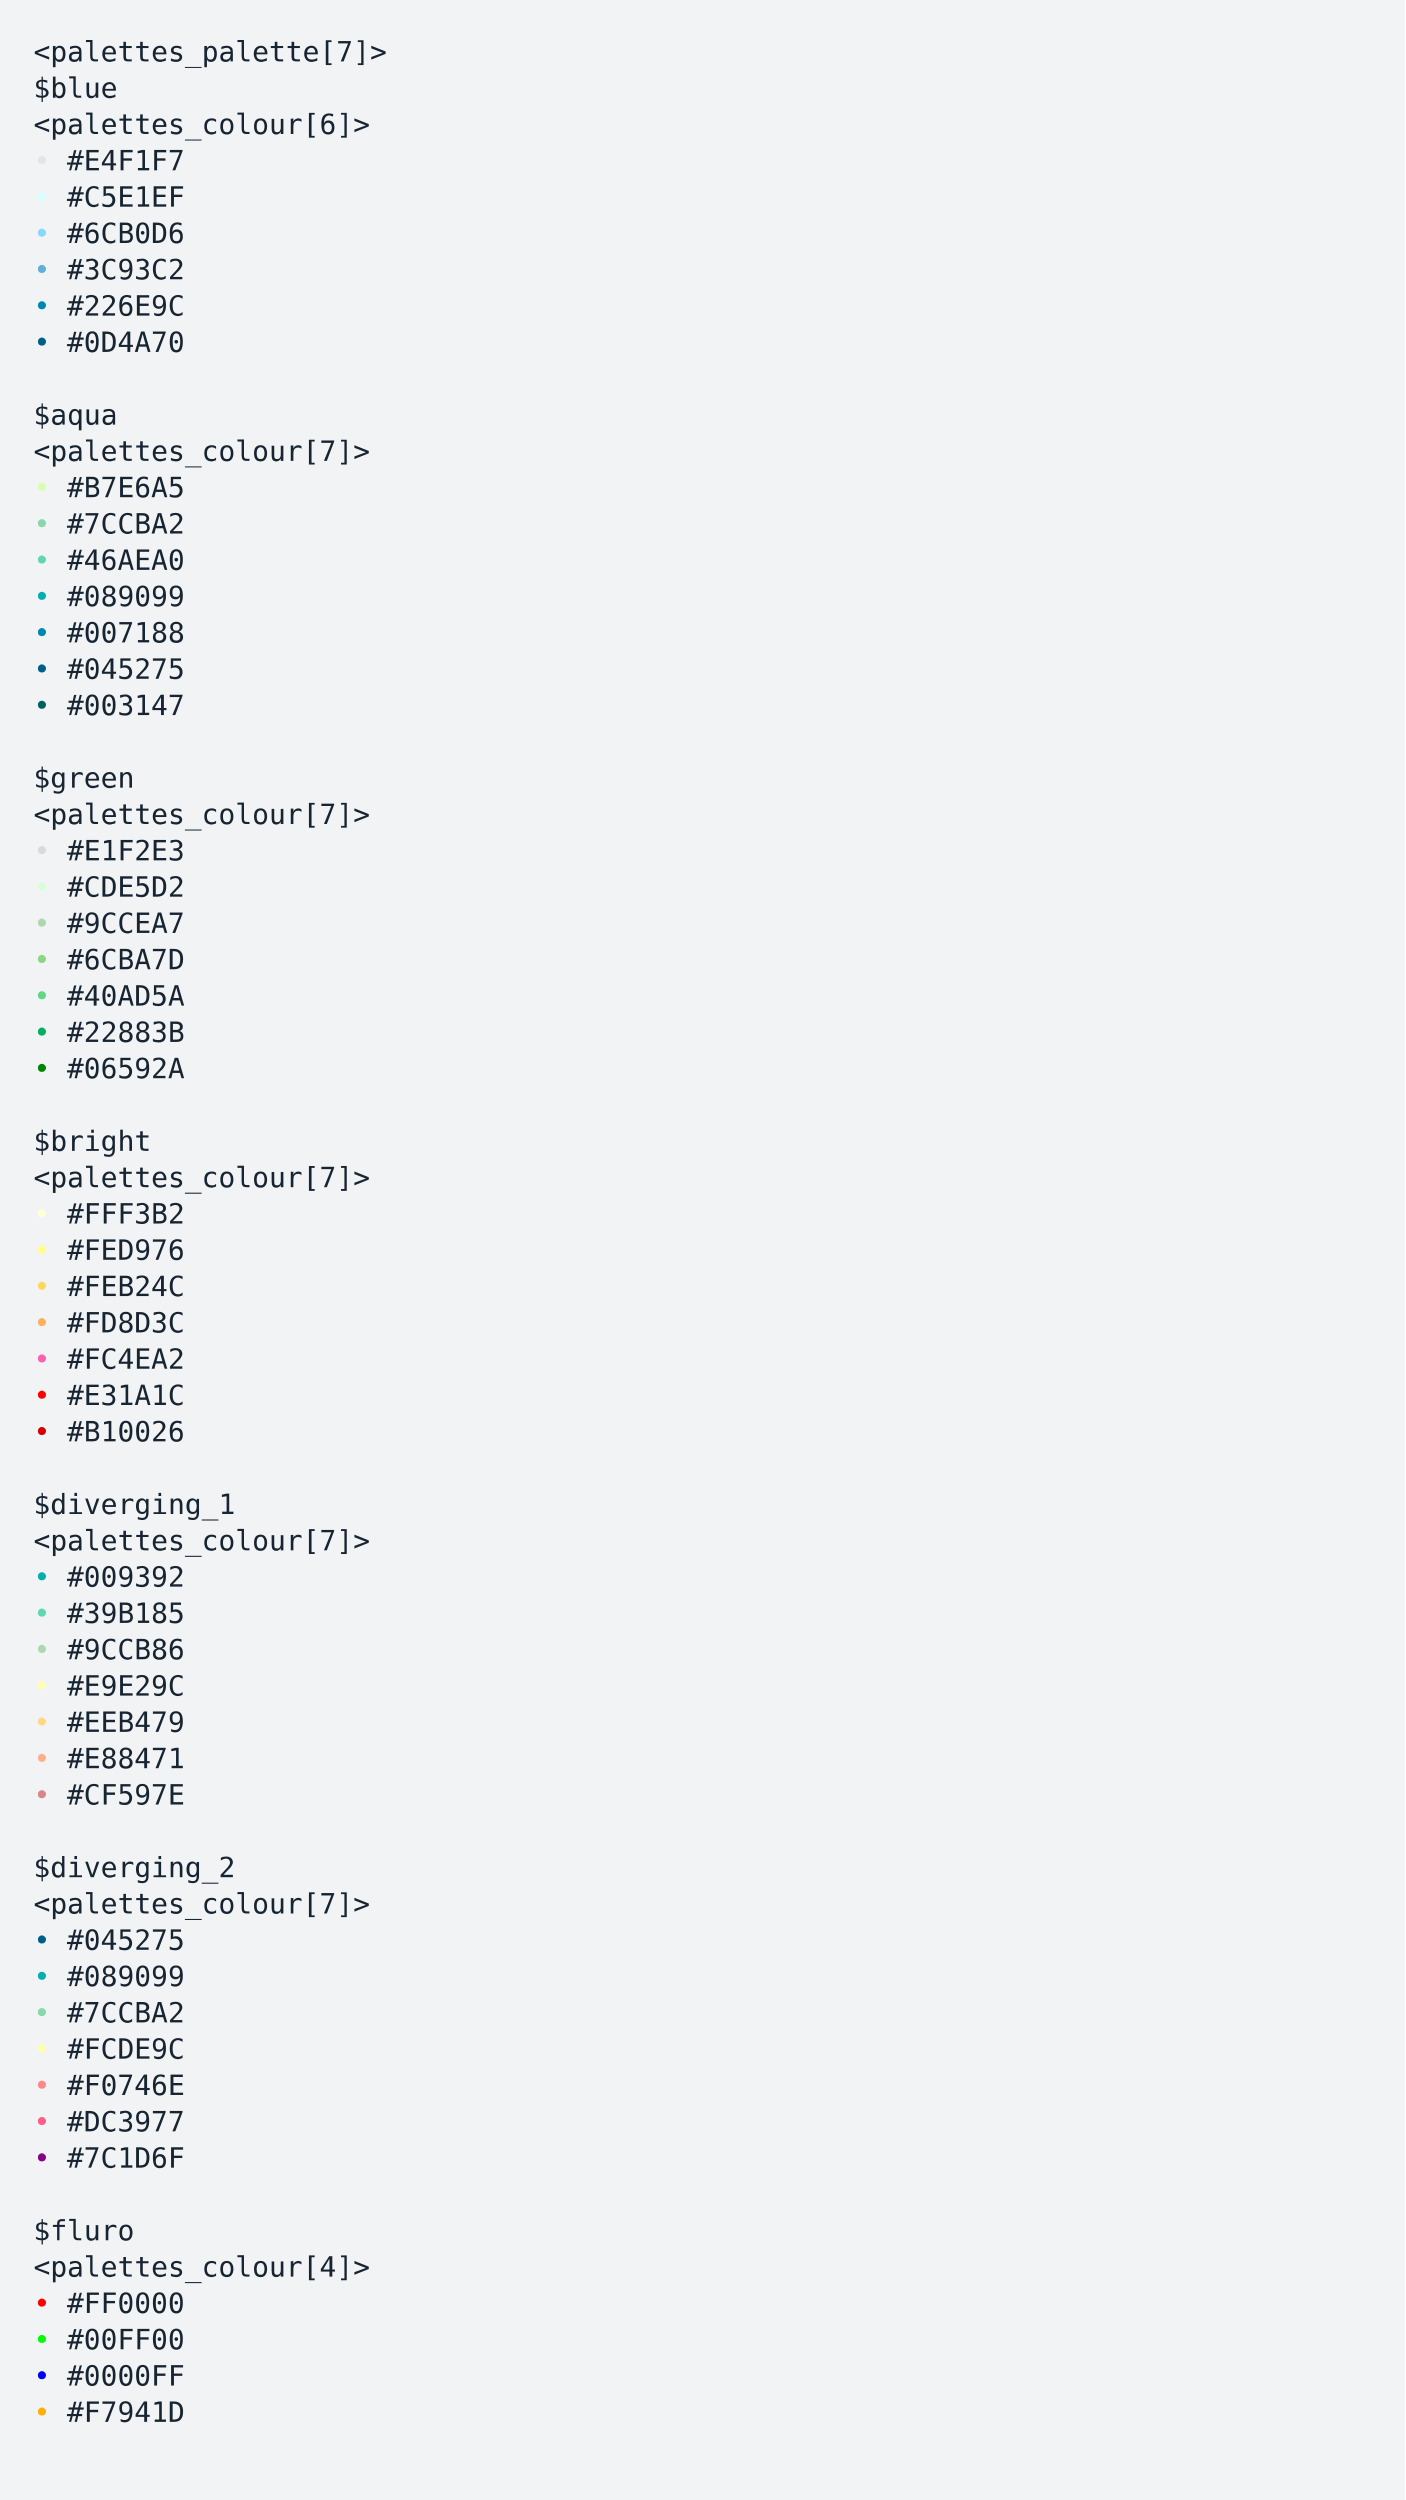
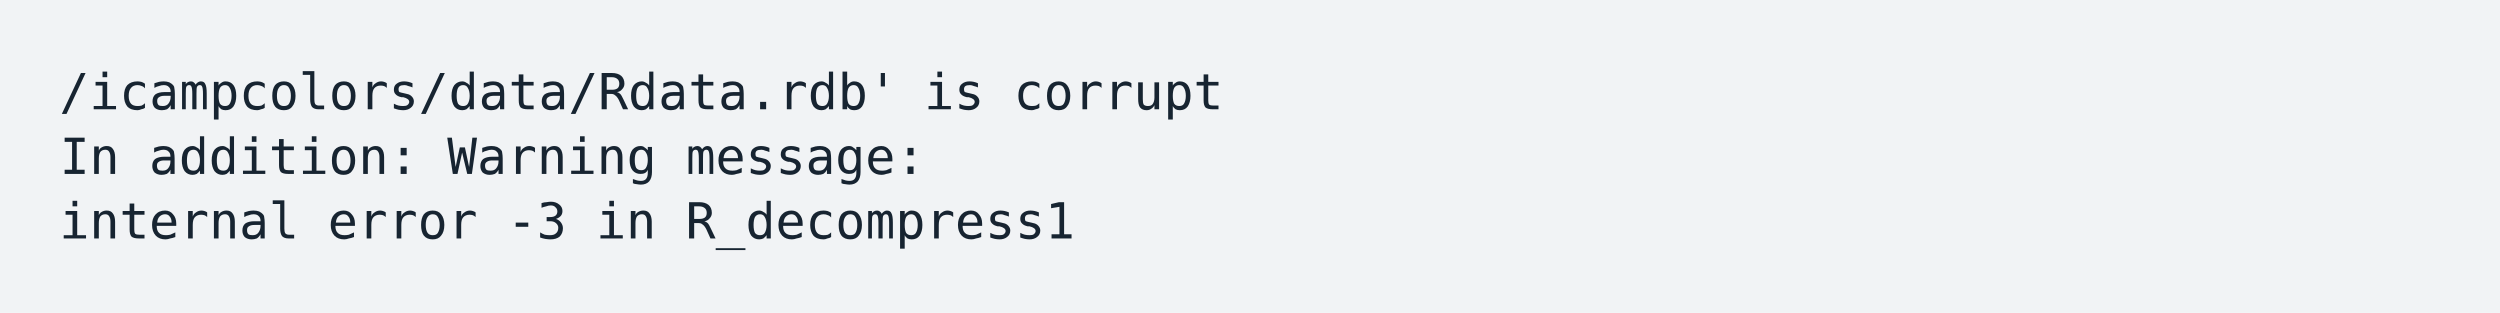
- <svg xmlns="http://www.w3.org/2000/svg" xmlns:xlink="http://www.w3.org/1999/xlink" width="840" height="1494.57">
-   <rect width="840" height="1494.57" rx="0" ry="0" class="a" />
-   <svg height="1454.57" viewBox="0 0 80 145.457" width="800" x="20" y="20">
-     <style>.a{fill:rgb(241,243,245)}.b{font-family:'Fira Code',Monaco,Consolas,Menlo,'Bitstream Vera Sans Mono','Powerline Symbols',monospace}.c{fill:rgb(23,36,49);white-space:pre}.d{fill:rgb(135,215,175);white-space:pre}.e{fill:rgb(0,175,175);white-space:pre}.f{fill:rgb(0,95,135);white-space:pre}.g{fill:transparent}.h{fill:rgb(228,228,228);white-space:pre}.i{fill:rgb(215,255,255);white-space:pre}.j{fill:rgb(135,215,255);white-space:pre}.k{fill:rgb(95,175,215);white-space:pre}.l{fill:rgb(0,135,175);white-space:pre}.m{fill:rgb(215,255,175);white-space:pre}.n{fill:rgb(95,215,175);white-space:pre}.o{fill:rgb(0,95,95);white-space:pre}.p{fill:rgb(218,218,218);white-space:pre}.q{fill:rgb(215,255,215);white-space:pre}.r{fill:rgb(175,215,175);white-space:pre}.s{fill:rgb(135,215,135);white-space:pre}.t{fill:rgb(95,215,135);white-space:pre}.u{fill:rgb(0,175,95);white-space:pre}.v{fill:rgb(0,135,0);white-space:pre}.w{fill:rgb(255,255,215);white-space:pre}.x{fill:rgb(255,255,135);white-space:pre}.y{fill:rgb(255,215,95);white-space:pre}.z{fill:rgb(255,175,95);white-space:pre}.A{fill:rgb(255,95,175);white-space:pre}.B{fill:rgb(255,0,0);white-space:pre}.C{fill:rgb(215,0,0);white-space:pre}.D{fill:rgb(255,255,175);white-space:pre}.E{fill:rgb(255,215,135);white-space:pre}.F{fill:rgb(255,175,135);white-space:pre}.G{fill:rgb(215,135,135);white-space:pre}.H{fill:rgb(255,135,135);white-space:pre}.I{fill:rgb(255,95,135);white-space:pre}.J{fill:rgb(135,0,135);white-space:pre}.K{fill:rgb(0,255,0);white-space:pre}.L{fill:rgb(0,0,255);white-space:pre}.M{fill:rgb(255,175,0);white-space:pre}</style>
+ <svg xmlns="http://www.w3.org/2000/svg" xmlns:xlink="http://www.w3.org/1999/xlink" width="840" height="105.13">
+   <rect width="840" height="105.13" rx="0" ry="0" class="a" />
+   <svg height="65.13" viewBox="0 0 80 6.513" width="800" x="20" y="20">
+     <style>.a{fill:rgb(241,243,245)}.b{font-family:'Fira Code',Monaco,Consolas,Menlo,'Bitstream Vera Sans Mono','Powerline Symbols',monospace}.c{fill:transparent}.d{fill:rgb(23,36,49);white-space:pre}</style>
    <g font-family="'Fira Code',Monaco,Consolas,Menlo,'Bitstream Vera Sans Mono','Powerline Symbols',monospace" font-size="1.67" class="b">
      <defs>
-         <symbol id="1">
-           <text font-size="1.67" x="0" y="1.67" class="c">&lt;palettes_colour[7]&gt;</text>
-         </symbol>
-         <symbol id="2">
-           <text font-size="1.67" x="0" y="1.67" class="d">•</text>
-           <text font-size="1.67" x="2.004" y="1.67" class="c">#7CCBA2</text>
-         </symbol>
-         <symbol id="3">
-           <text font-size="1.67" x="0" y="1.67" class="e">•</text>
-           <text font-size="1.67" x="2.004" y="1.67" class="c">#089099</text>
-         </symbol>
-         <symbol id="4">
-           <text font-size="1.67" x="0" y="1.67" class="f">•</text>
-           <text font-size="1.67" x="2.004" y="1.67" class="c">#045275</text>
-         </symbol>
        <symbol id="a">
-           <rect height="67" width="80" x="0" y="0" class="g" />
+           <rect height="3" width="80" x="0" y="0" class="c" />
        </symbol>
      </defs>
-       <rect height="145.457" width="80" class="a" />
+       <rect height="6.513" width="80" class="a" />
      <svg x="0" y="0" width="80">
        <svg x="0">
          <use xlink:href="#a" />
-           <text font-size="1.67" x="0" y="1.67" class="c">&lt;palettes_palette[7]&gt;</text>
-           <text font-size="1.67" x="0" y="3.841" class="c">$blue</text>
-           <text font-size="1.67" x="0" y="6.012" class="c">&lt;palettes_colour[6]&gt;</text>
-           <text font-size="1.67" x="0" y="8.183" class="h">•</text>
-           <text font-size="1.67" x="2.004" y="8.183" class="c">#E4F1F7</text>
-           <text font-size="1.67" x="0" y="10.354" class="i">•</text>
-           <text font-size="1.67" x="2.004" y="10.354" class="c">#C5E1EF</text>
-           <text font-size="1.67" x="0" y="12.525" class="j">•</text>
-           <text font-size="1.67" x="2.004" y="12.525" class="c">#6CB0D6</text>
-           <text font-size="1.67" x="0" y="14.696" class="k">•</text>
-           <text font-size="1.67" x="2.004" y="14.696" class="c">#3C93C2</text>
-           <text font-size="1.67" x="0" y="16.867" class="l">•</text>
-           <text font-size="1.67" x="2.004" y="16.867" class="c">#226E9C</text>
-           <text font-size="1.67" x="0" y="19.038" class="f">•</text>
-           <text font-size="1.67" x="2.004" y="19.038" class="c">#0D4A70</text>
-           <text font-size="1.67" x="0" y="23.38" class="c">$aqua</text>
-           <use xlink:href="#1" y="23.881" />
-           <text font-size="1.67" x="0" y="27.722" class="m">•</text>
-           <text font-size="1.67" x="2.004" y="27.722" class="c">#B7E6A5</text>
-           <use xlink:href="#2" y="28.223" />
-           <text font-size="1.67" x="0" y="32.064" class="n">•</text>
-           <text font-size="1.67" x="2.004" y="32.064" class="c">#46AEA0</text>
-           <use xlink:href="#3" y="32.565" />
-           <text font-size="1.67" x="0" y="36.406" class="l">•</text>
-           <text font-size="1.67" x="2.004" y="36.406" class="c">#007188</text>
-           <use xlink:href="#4" y="36.907" />
-           <text font-size="1.67" x="0" y="40.748" class="o">•</text>
-           <text font-size="1.67" x="2.004" y="40.748" class="c">#003147</text>
-           <text font-size="1.67" x="0" y="45.09" class="c">$green</text>
-           <use xlink:href="#1" y="45.591" />
-           <text font-size="1.67" x="0" y="49.432" class="p">•</text>
-           <text font-size="1.67" x="2.004" y="49.432" class="c">#E1F2E3</text>
-           <text font-size="1.67" x="0" y="51.603" class="q">•</text>
-           <text font-size="1.67" x="2.004" y="51.603" class="c">#CDE5D2</text>
-           <text font-size="1.67" x="0" y="53.774" class="r">•</text>
-           <text font-size="1.67" x="2.004" y="53.774" class="c">#9CCEA7</text>
-           <text font-size="1.67" x="0" y="55.945" class="s">•</text>
-           <text font-size="1.67" x="2.004" y="55.945" class="c">#6CBA7D</text>
-           <text font-size="1.67" x="0" y="58.116" class="t">•</text>
-           <text font-size="1.67" x="2.004" y="58.116" class="c">#40AD5A</text>
-           <text font-size="1.67" x="0" y="60.287" class="u">•</text>
-           <text font-size="1.67" x="2.004" y="60.287" class="c">#22883B</text>
-           <text font-size="1.67" x="0" y="62.458" class="v">•</text>
-           <text font-size="1.67" x="2.004" y="62.458" class="c">#06592A</text>
-           <text font-size="1.67" x="0" y="66.8" class="c">$bright</text>
-           <use xlink:href="#1" y="67.301" />
-           <text font-size="1.67" x="0" y="71.142" class="w">•</text>
-           <text font-size="1.67" x="2.004" y="71.142" class="c">#FFF3B2</text>
-           <text font-size="1.67" x="0" y="73.313" class="x">•</text>
-           <text font-size="1.67" x="2.004" y="73.313" class="c">#FED976</text>
-           <text font-size="1.67" x="0" y="75.484" class="y">•</text>
-           <text font-size="1.67" x="2.004" y="75.484" class="c">#FEB24C</text>
-           <text font-size="1.67" x="0" y="77.655" class="z">•</text>
-           <text font-size="1.67" x="2.004" y="77.655" class="c">#FD8D3C</text>
-           <text font-size="1.67" x="0" y="79.826" class="A">•</text>
-           <text font-size="1.67" x="2.004" y="79.826" class="c">#FC4EA2</text>
-           <text font-size="1.67" x="0" y="81.997" class="B">•</text>
-           <text font-size="1.67" x="2.004" y="81.997" class="c">#E31A1C</text>
-           <text font-size="1.67" x="0" y="84.168" class="C">•</text>
-           <text font-size="1.67" x="2.004" y="84.168" class="c">#B10026</text>
-           <text font-size="1.67" x="0" y="88.51" class="c">$diverging_1</text>
-           <use xlink:href="#1" y="89.011" />
-           <text font-size="1.67" x="0" y="92.852" class="e">•</text>
-           <text font-size="1.67" x="2.004" y="92.852" class="c">#009392</text>
-           <text font-size="1.67" x="0" y="95.023" class="n">•</text>
-           <text font-size="1.67" x="2.004" y="95.023" class="c">#39B185</text>
-           <text font-size="1.67" x="0" y="97.194" class="r">•</text>
-           <text font-size="1.67" x="2.004" y="97.194" class="c">#9CCB86</text>
-           <text font-size="1.67" x="0" y="99.365" class="D">•</text>
-           <text font-size="1.67" x="2.004" y="99.365" class="c">#E9E29C</text>
-           <text font-size="1.67" x="0" y="101.536" class="E">•</text>
-           <text font-size="1.67" x="2.004" y="101.536" class="c">#EEB479</text>
-           <text font-size="1.67" x="0" y="103.707" class="F">•</text>
-           <text font-size="1.67" x="2.004" y="103.707" class="c">#E88471</text>
-           <text font-size="1.67" x="0" y="105.878" class="G">•</text>
-           <text font-size="1.67" x="2.004" y="105.878" class="c">#CF597E</text>
-           <text font-size="1.67" x="0" y="110.22" class="c">$diverging_2</text>
-           <use xlink:href="#1" y="110.721" />
-           <use xlink:href="#4" y="112.892" />
-           <use xlink:href="#3" y="115.063" />
-           <use xlink:href="#2" y="117.234" />
-           <text font-size="1.67" x="0" y="121.075" class="D">•</text>
-           <text font-size="1.67" x="2.004" y="121.075" class="c">#FCDE9C</text>
-           <text font-size="1.67" x="0" y="123.246" class="H">•</text>
-           <text font-size="1.67" x="2.004" y="123.246" class="c">#F0746E</text>
-           <text font-size="1.67" x="0" y="125.417" class="I">•</text>
-           <text font-size="1.67" x="2.004" y="125.417" class="c">#DC3977</text>
-           <text font-size="1.67" x="0" y="127.588" class="J">•</text>
-           <text font-size="1.67" x="2.004" y="127.588" class="c">#7C1D6F</text>
-           <text font-size="1.67" x="0" y="131.93" class="c">$fluro</text>
-           <text font-size="1.67" x="0" y="134.101" class="c">&lt;palettes_colour[4]&gt;</text>
-           <text font-size="1.67" x="0" y="136.272" class="B">•</text>
-           <text font-size="1.67" x="2.004" y="136.272" class="c">#FF0000</text>
-           <text font-size="1.67" x="0" y="138.443" class="K">•</text>
-           <text font-size="1.67" x="2.004" y="138.443" class="c">#00FF00</text>
-           <text font-size="1.67" x="0" y="140.614" class="L">•</text>
-           <text font-size="1.67" x="2.004" y="140.614" class="c">#0000FF</text>
-           <text font-size="1.67" x="0" y="142.785" class="M">•</text>
-           <text font-size="1.67" x="2.004" y="142.785" class="c">#F7941D</text>
+           <text font-size="1.67" x="0" y="1.67" class="d">/icampcolors/data/Rdata.rdb'</text>
+           <text font-size="1.67" x="29.058" y="1.67" class="d">is</text>
+           <text font-size="1.67" x="32.064" y="1.67" class="d">corrupt</text>
+           <text font-size="1.67" x="0" y="3.841" class="d">In</text>
+           <text font-size="1.67" x="3.006" y="3.841" class="d">addition:</text>
+           <text font-size="1.67" x="13.026" y="3.841" class="d">Warning</text>
+           <text font-size="1.67" x="21.042" y="3.841" class="d">message:</text>
+           <text font-size="1.67" x="0" y="6.012" class="d">internal</text>
+           <text font-size="1.67" x="9.018" y="6.012" class="d">error</text>
+           <text font-size="1.67" x="15.03" y="6.012" class="d">-3</text>
+           <text font-size="1.67" x="18.036" y="6.012" class="d">in</text>
+           <text font-size="1.67" x="21.042" y="6.012" class="d">R_decompress1</text>
        </svg>
      </svg>
    </g>
  </svg>
</svg>
